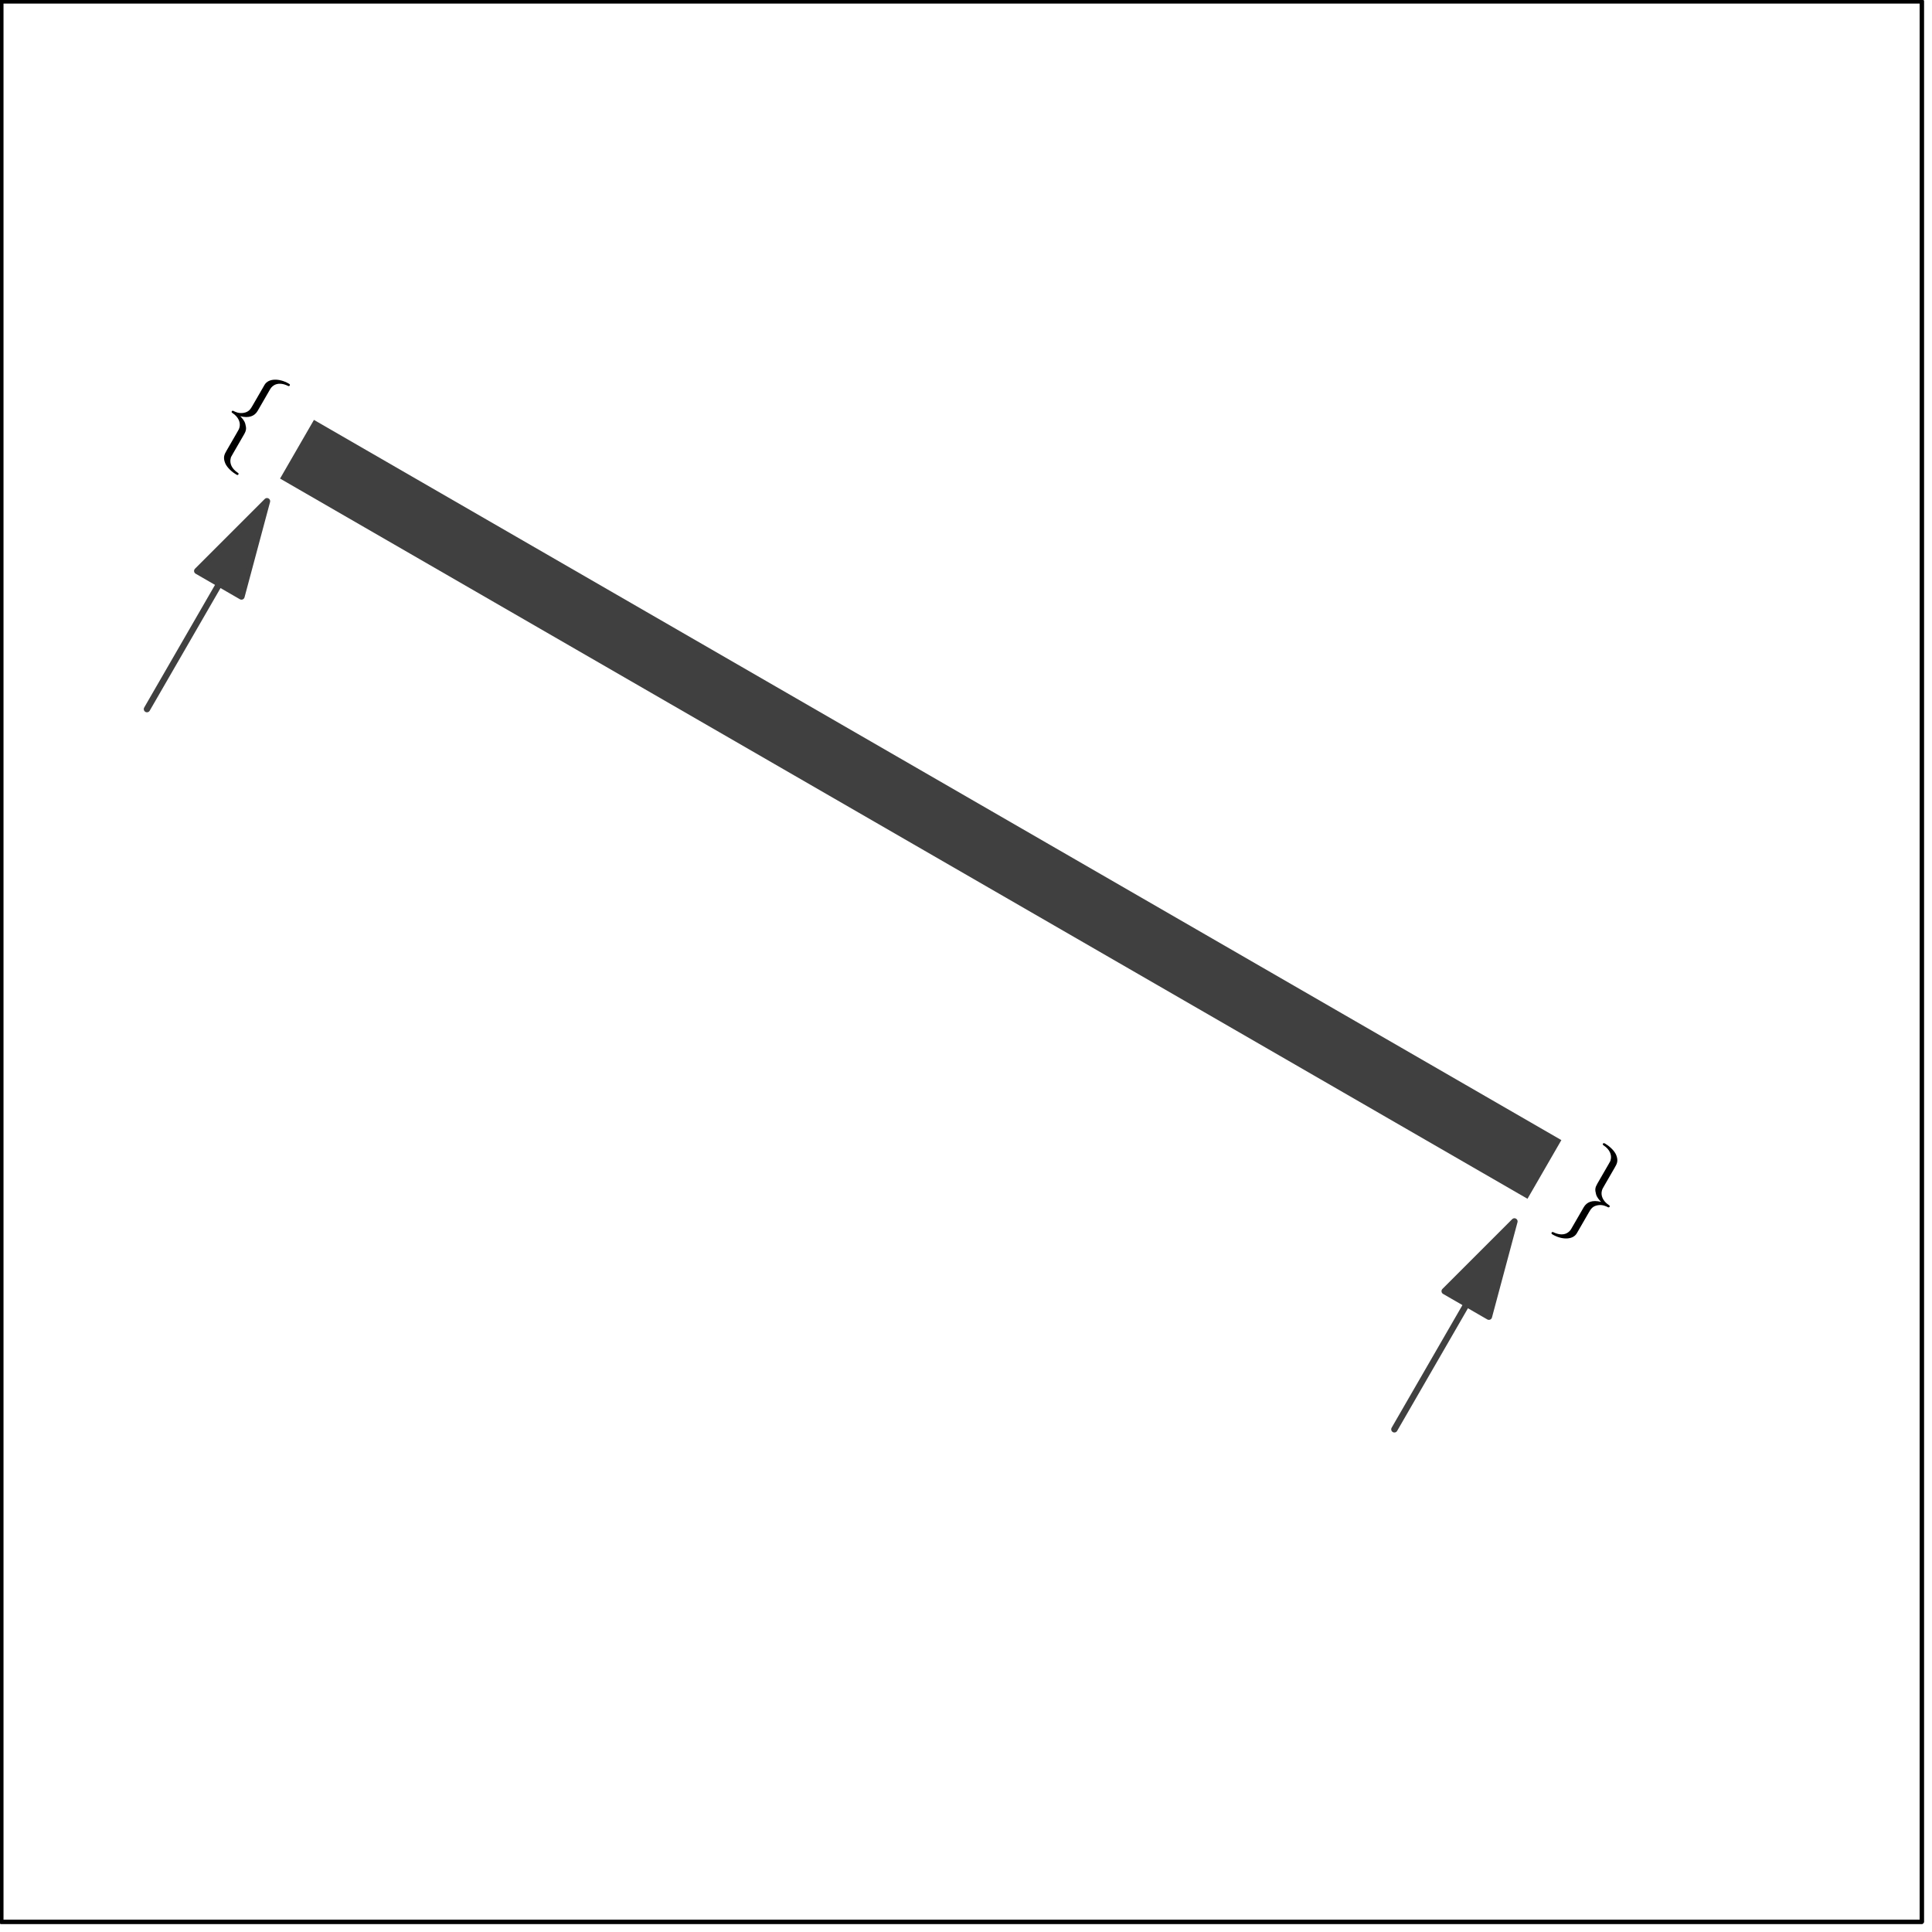
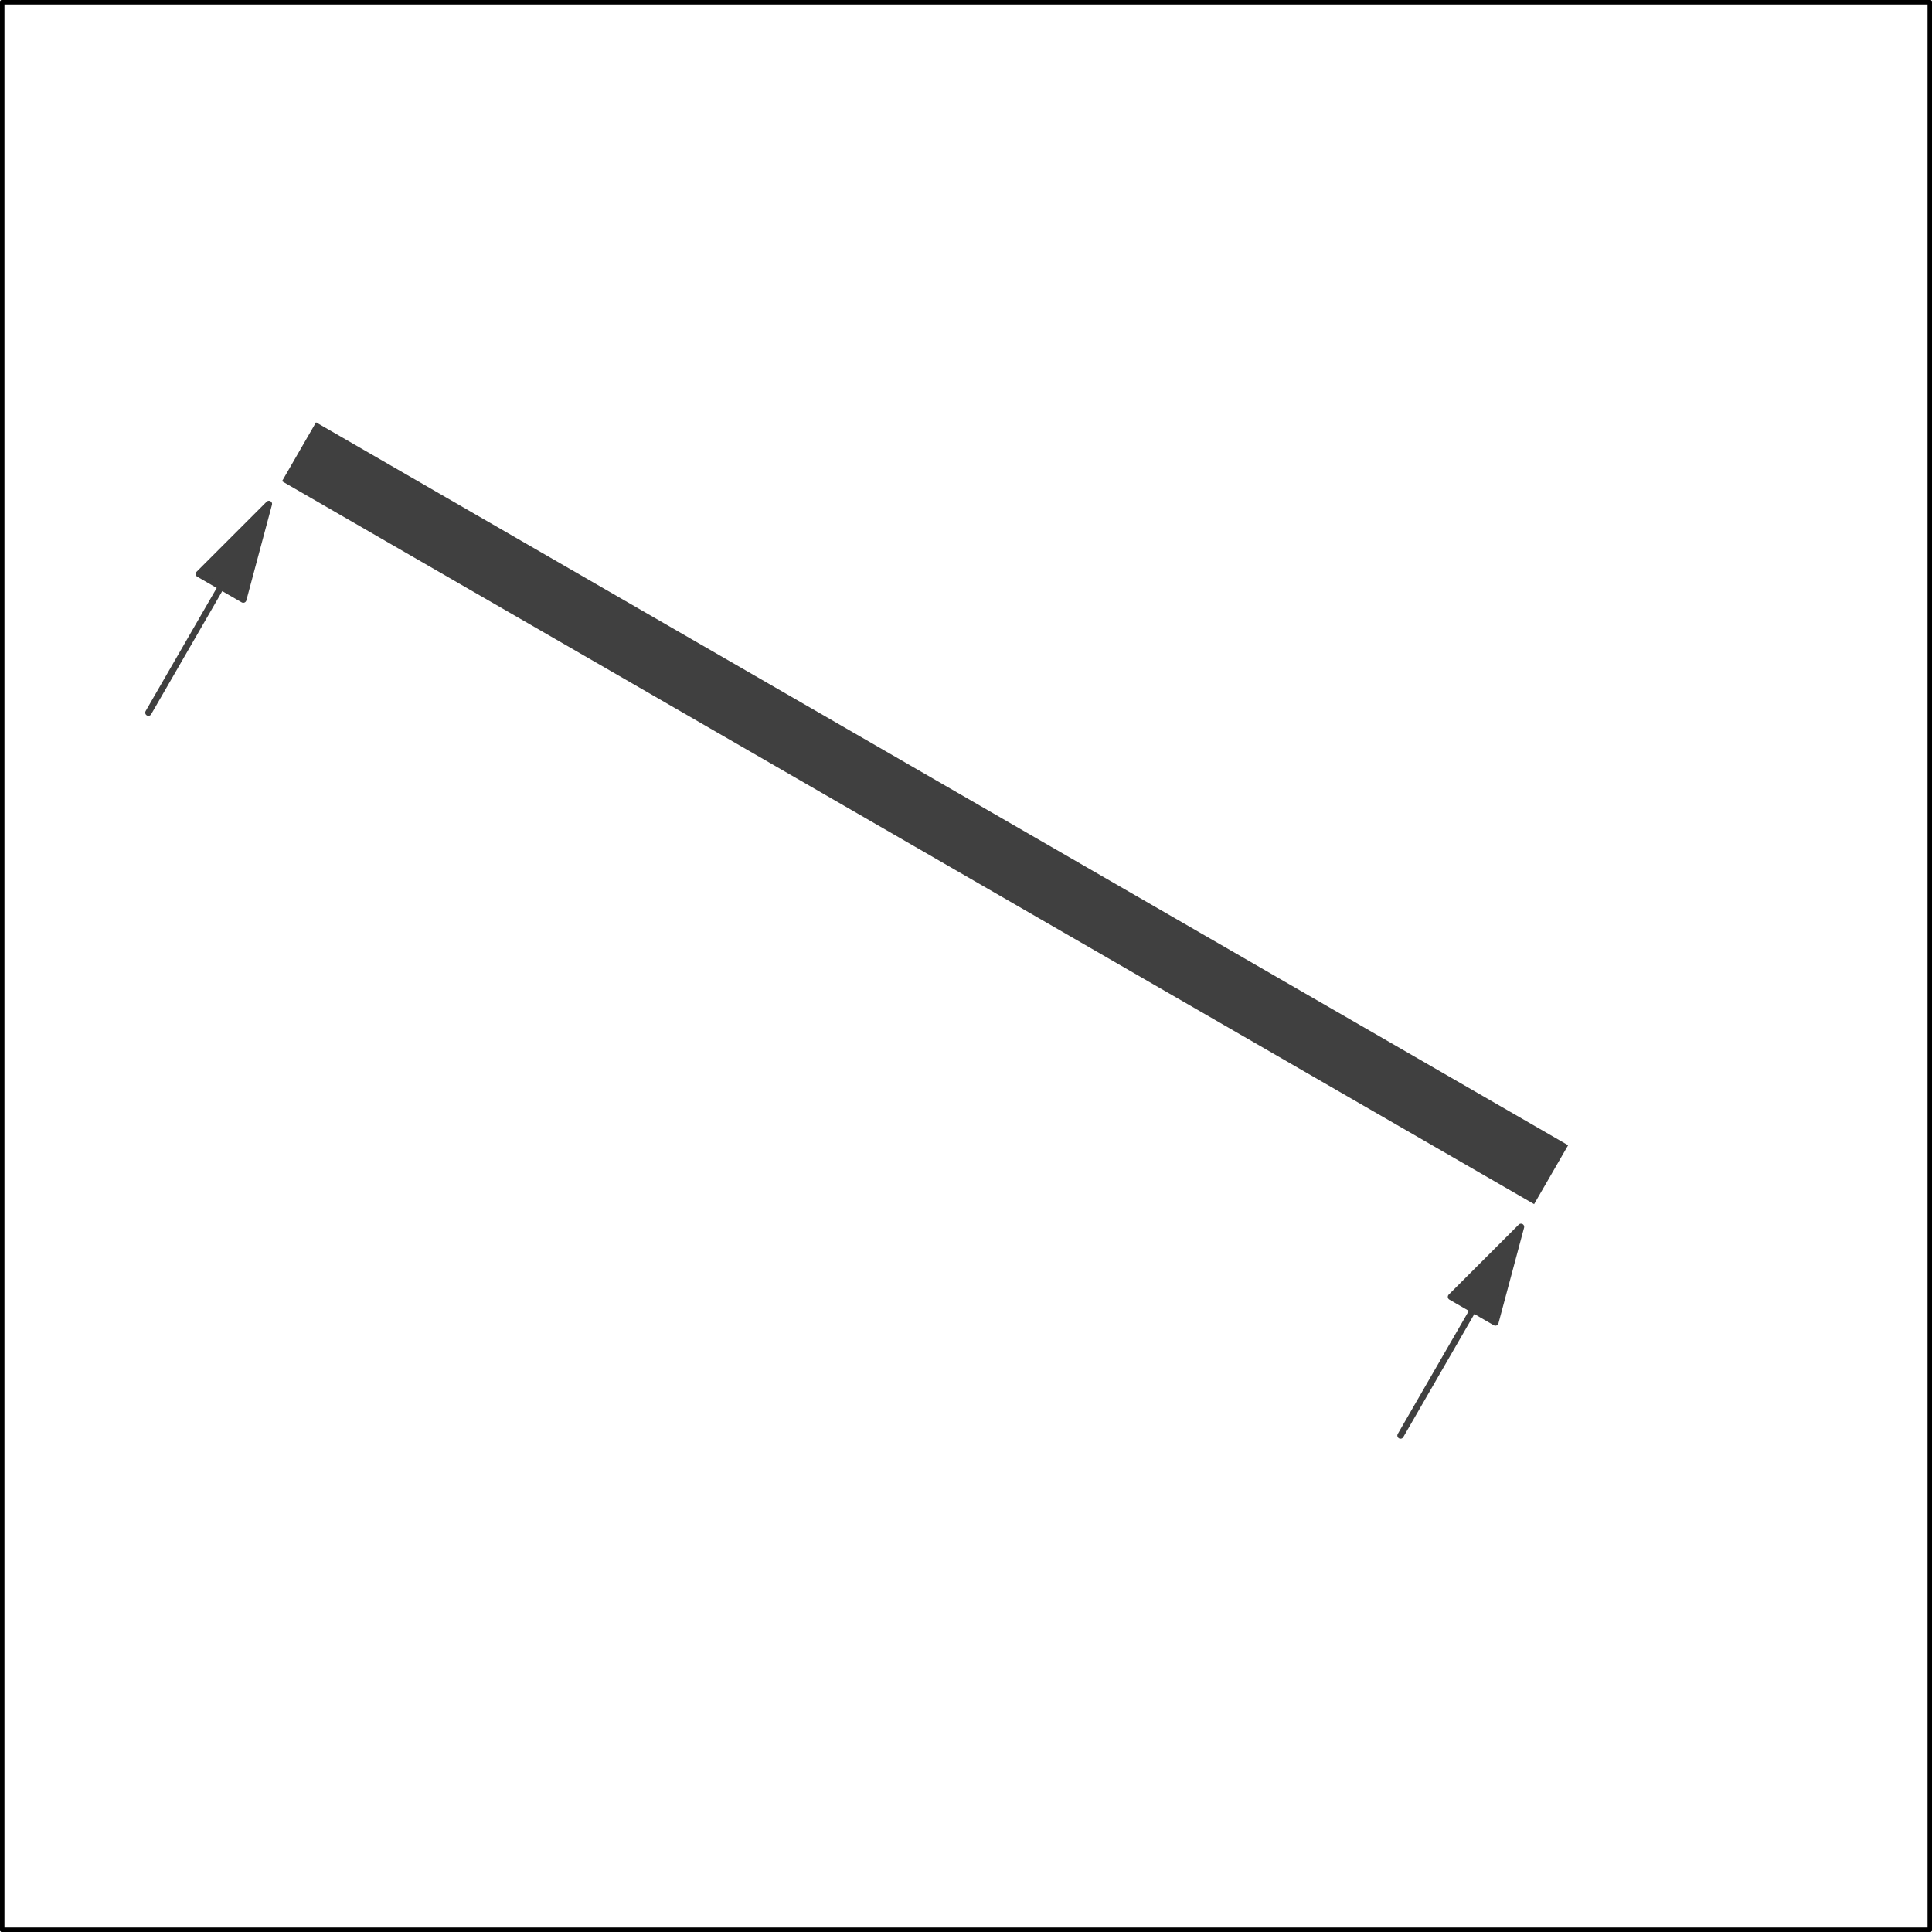
- <svg xmlns="http://www.w3.org/2000/svg" xmlns:xlink="http://www.w3.org/1999/xlink" height="456.248pt" version="1.1" viewBox="56.621 54.06 456.248 456.248" width="456.248pt">
-   <defs>
-     <path d="M7.015 -15.294C7.015 -16.285 7.659 -17.872 10.361 -18.045C10.485 -18.07 10.584 -18.169 10.584 -18.318C10.584 -18.59 10.386 -18.59 10.113 -18.59C7.634 -18.59 5.379 -17.326 5.354 -15.492V-9.84C5.354 -8.874 5.354 -8.081 4.363 -7.263C3.495 -6.544 2.553 -6.494 2.008 -6.469C1.884 -6.445 1.785 -6.345 1.785 -6.197C1.785 -5.949 1.933 -5.949 2.181 -5.924C3.817 -5.825 5.007 -4.933 5.28 -3.718C5.354 -3.445 5.354 -3.396 5.354 -2.503V2.404C5.354 3.445 5.354 4.239 6.544 5.18C7.51 5.924 9.146 6.197 10.113 6.197C10.386 6.197 10.584 6.197 10.584 5.924C10.584 5.676 10.435 5.676 10.188 5.651C8.626 5.552 7.411 4.759 7.089 3.495C7.015 3.272 7.015 3.222 7.015 2.33V-2.875C7.015 -4.016 6.816 -4.437 6.023 -5.23C5.503 -5.751 4.784 -5.998 4.09 -6.197C6.122 -6.767 7.015 -7.907 7.015 -9.345V-15.294Z" id="g0-102" />
-     <path d="M5.354 2.9C5.354 3.892 4.71 5.478 2.008 5.651C1.884 5.676 1.785 5.775 1.785 5.924C1.785 6.197 2.057 6.197 2.28 6.197C4.685 6.197 6.99 4.982 7.015 3.098V-2.553C7.015 -3.52 7.015 -4.313 8.006 -5.131C8.874 -5.85 9.816 -5.899 10.361 -5.924C10.485 -5.949 10.584 -6.048 10.584 -6.197C10.584 -6.445 10.435 -6.445 10.188 -6.469C8.552 -6.569 7.362 -7.461 7.089 -8.675C7.015 -8.948 7.015 -8.998 7.015 -9.89V-14.798C7.015 -15.839 7.015 -16.632 5.825 -17.574C4.833 -18.342 3.123 -18.59 2.28 -18.59C2.057 -18.59 1.785 -18.59 1.785 -18.318C1.785 -18.07 1.933 -18.07 2.181 -18.045C3.743 -17.946 4.957 -17.153 5.28 -15.889C5.354 -15.665 5.354 -15.616 5.354 -14.723V-9.518C5.354 -8.378 5.552 -7.957 6.345 -7.163C6.866 -6.643 7.585 -6.395 8.279 -6.197C6.246 -5.627 5.354 -4.486 5.354 -3.049V2.9Z" id="g0-103" />
-   </defs>
+ <svg xmlns="http://www.w3.org/2000/svg" xmlns:xlink="http://www.w3.org/1999/xlink" height="454.544pt" version="1.1" viewBox="56.409 53.858 454.544 454.544" width="454.544pt">
  <g id="page1">
    <g transform="matrix(0.996264 0 0 0.996264 56.9094 54.3583)">
      <path d="M 0 0L 455.244 0L 455.244 455.244L 0 455.244L 0 0Z" fill="none" stroke="#000000" stroke-linecap="round" stroke-linejoin="round" stroke-miterlimit="10.037" stroke-width="1.004" />
    </g>
    <g transform="matrix(0.996264 0 0 0.996264 56.9094 54.3583)">
      <path d="M 0 0L 455.244 0L 455.244 455.244L 0 455.244L 0 0Z" fill="none" stroke="#000000" stroke-linecap="round" stroke-linejoin="round" stroke-miterlimit="10.037" stroke-width="1.004" />
    </g>
    <g transform="matrix(0.996264 0 0 0.996264 56.9094 54.3583)">
      <path d="M 70.111 106.187L 365.8 276.904" fill="none" stroke="#404040" stroke-linecap="butt" stroke-linejoin="round" stroke-miterlimit="10.037" stroke-width="16.06" />
    </g>
-     <g transform="matrix(0.866025 0.5 -0.5 0.866025 94.4017 -39.3076)">
-       <use x="108.156" xlink:href="#g0-102" y="162.699" />
-     </g>
-     <g transform="matrix(0.866025 0.5 -0.5 0.866025 224.159 -169.065)">
-       <use x="427.559" xlink:href="#g0-103" y="339.951" />
-     </g>
+     <use x="108.156" xlink:href="#g0-102" y="162.699" />
+     <use x="427.559" xlink:href="#g0-103" y="339.951" />
    <g transform="matrix(0.996264 0 0 0.996264 56.9094 54.3583)">
      <path d="M 51.705 138.066L 34.544 167.789" fill="none" stroke="#404040" stroke-linecap="round" stroke-linejoin="round" stroke-miterlimit="10.037" stroke-width="1.506" />
    </g>
    <g transform="matrix(0.996264 0 0 0.996264 56.9094 54.3583)">
      <path d="M 62.997 118.508L 46.464 135.04L 56.946 141.092L 62.997 118.508Z" fill="#404040" />
    </g>
    <g transform="matrix(0.996264 0 0 0.996264 56.9094 54.3583)">
      <path d="M 62.997 118.508L 46.464 135.04L 56.946 141.092L 62.997 118.508Z" fill="none" stroke="#404040" stroke-linecap="round" stroke-linejoin="round" stroke-miterlimit="10.037" stroke-width="1.506" />
    </g>
    <g transform="matrix(0.996264 0 0 0.996264 56.9094 54.3583)">
      <path d="M 347.395 308.783L 330.234 338.506" fill="none" stroke="#404040" stroke-linecap="round" stroke-linejoin="round" stroke-miterlimit="10.037" stroke-width="1.506" />
    </g>
    <g transform="matrix(0.996264 0 0 0.996264 56.9094 54.3583)">
      <path d="M 358.687 289.224L 342.154 305.757L 352.636 311.808L 358.687 289.224Z" fill="#404040" />
    </g>
    <g transform="matrix(0.996264 0 0 0.996264 56.9094 54.3583)">
      <path d="M 358.687 289.224L 342.154 305.757L 352.636 311.808L 358.687 289.224Z" fill="none" stroke="#404040" stroke-linecap="round" stroke-linejoin="round" stroke-miterlimit="10.037" stroke-width="1.506" />
    </g>
  </g>
</svg>
